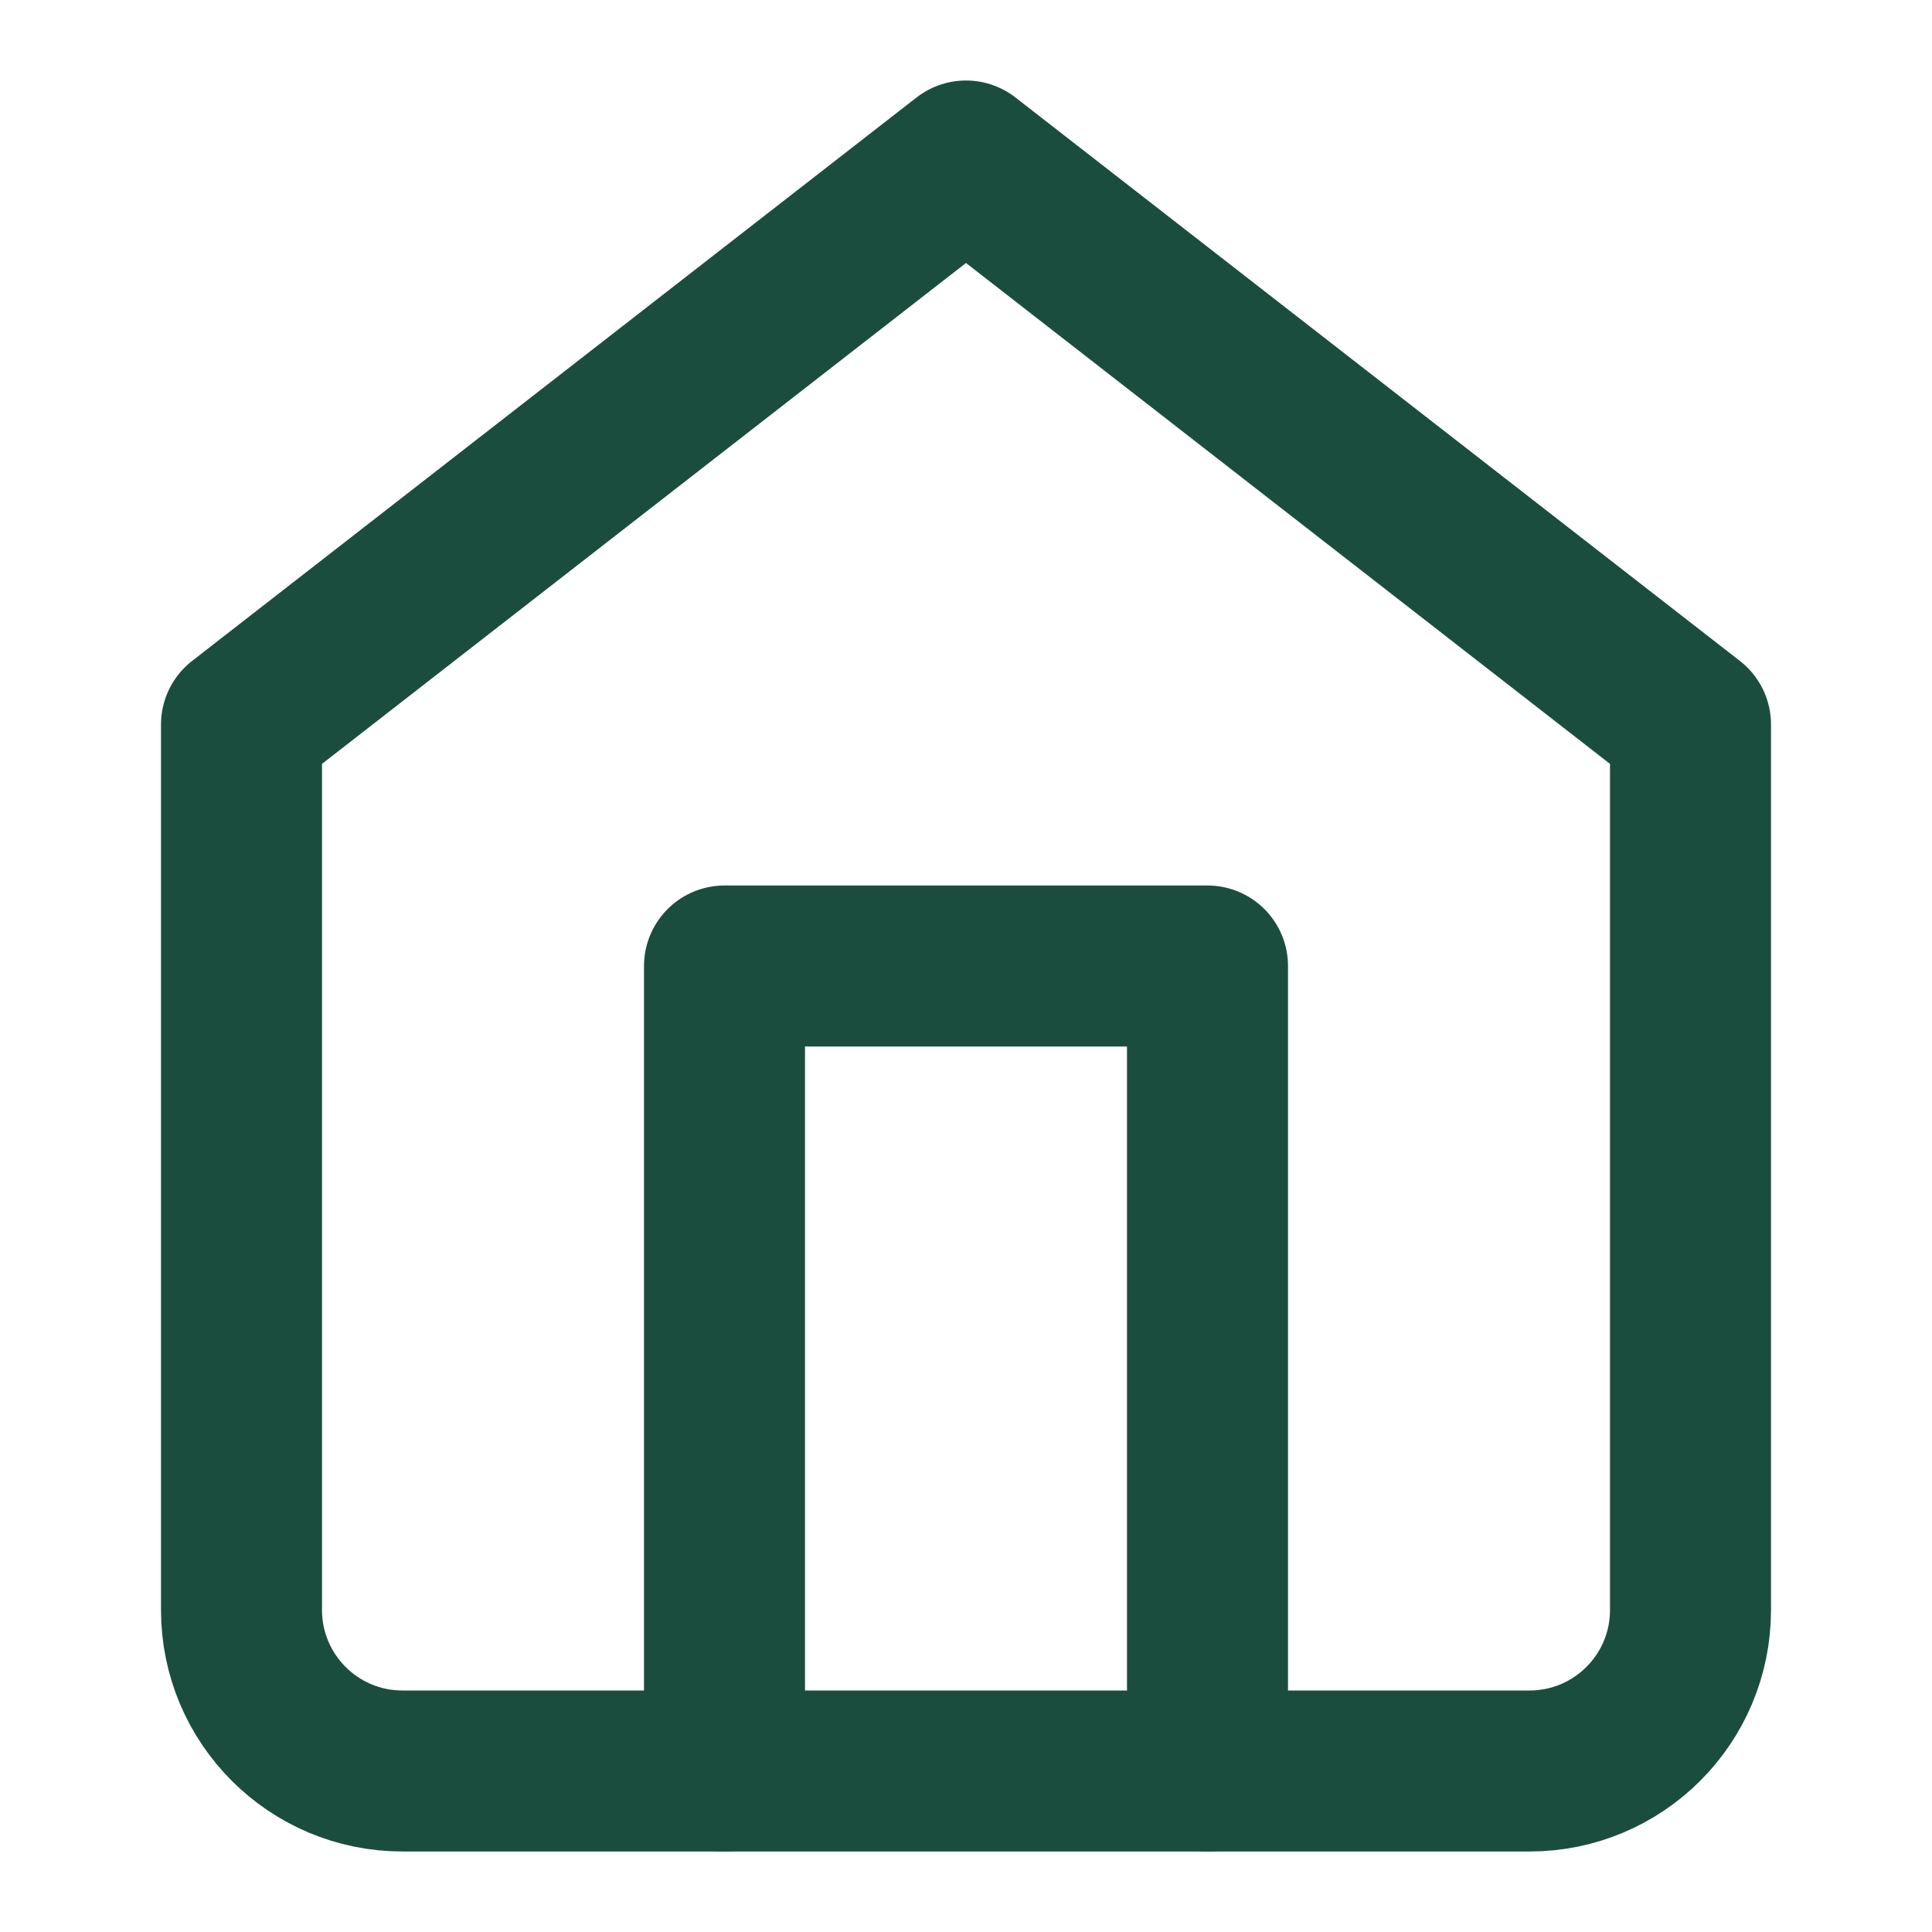
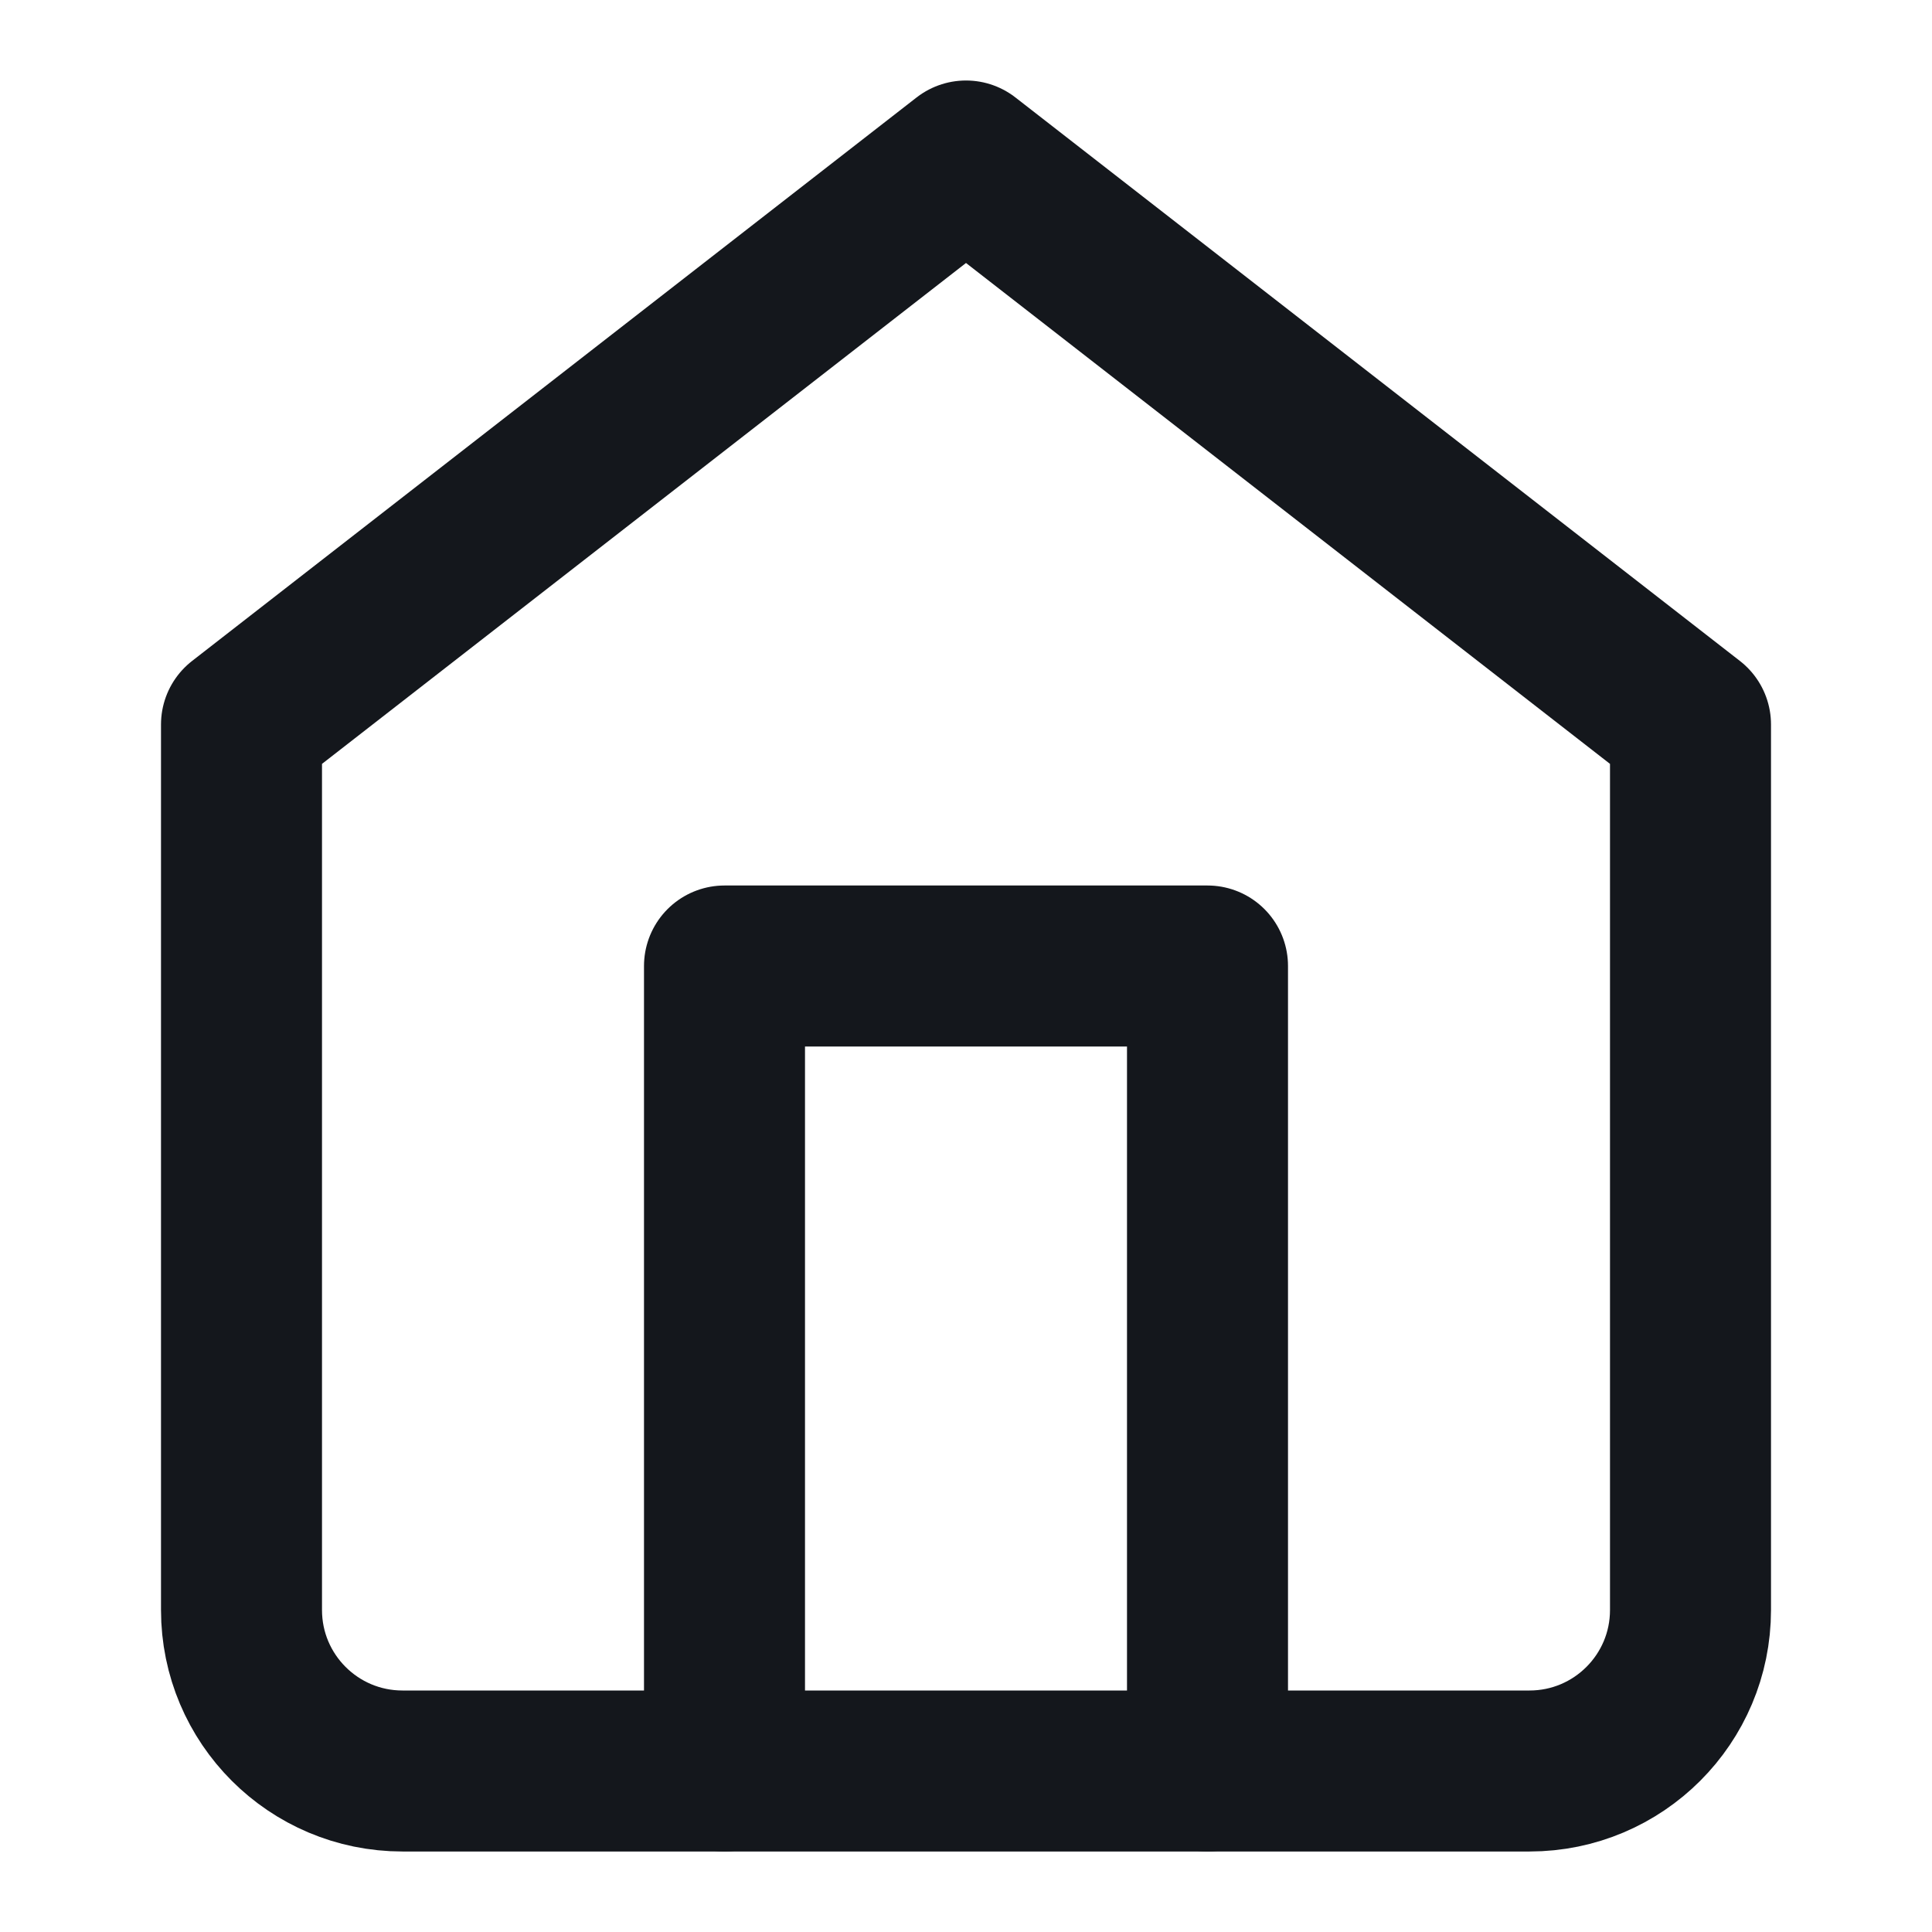
- <svg xmlns="http://www.w3.org/2000/svg" viewBox="0 0 24 24" fill="none" stroke="#1B4D3E" stroke-width="2" stroke-linecap="round" stroke-linejoin="round">
+ <svg xmlns="http://www.w3.org/2000/svg" viewBox="0 0 24 24" fill="none" stroke="#14171C" stroke-width="2" stroke-linecap="round" stroke-linejoin="round">
  <path d="M3 9l9-7 9 7v11a2 2 0 01-2 2H5a2 2 0 01-2-2z" />
  <polyline points="9 22 9 12 15 12 15 22" />
</svg>
